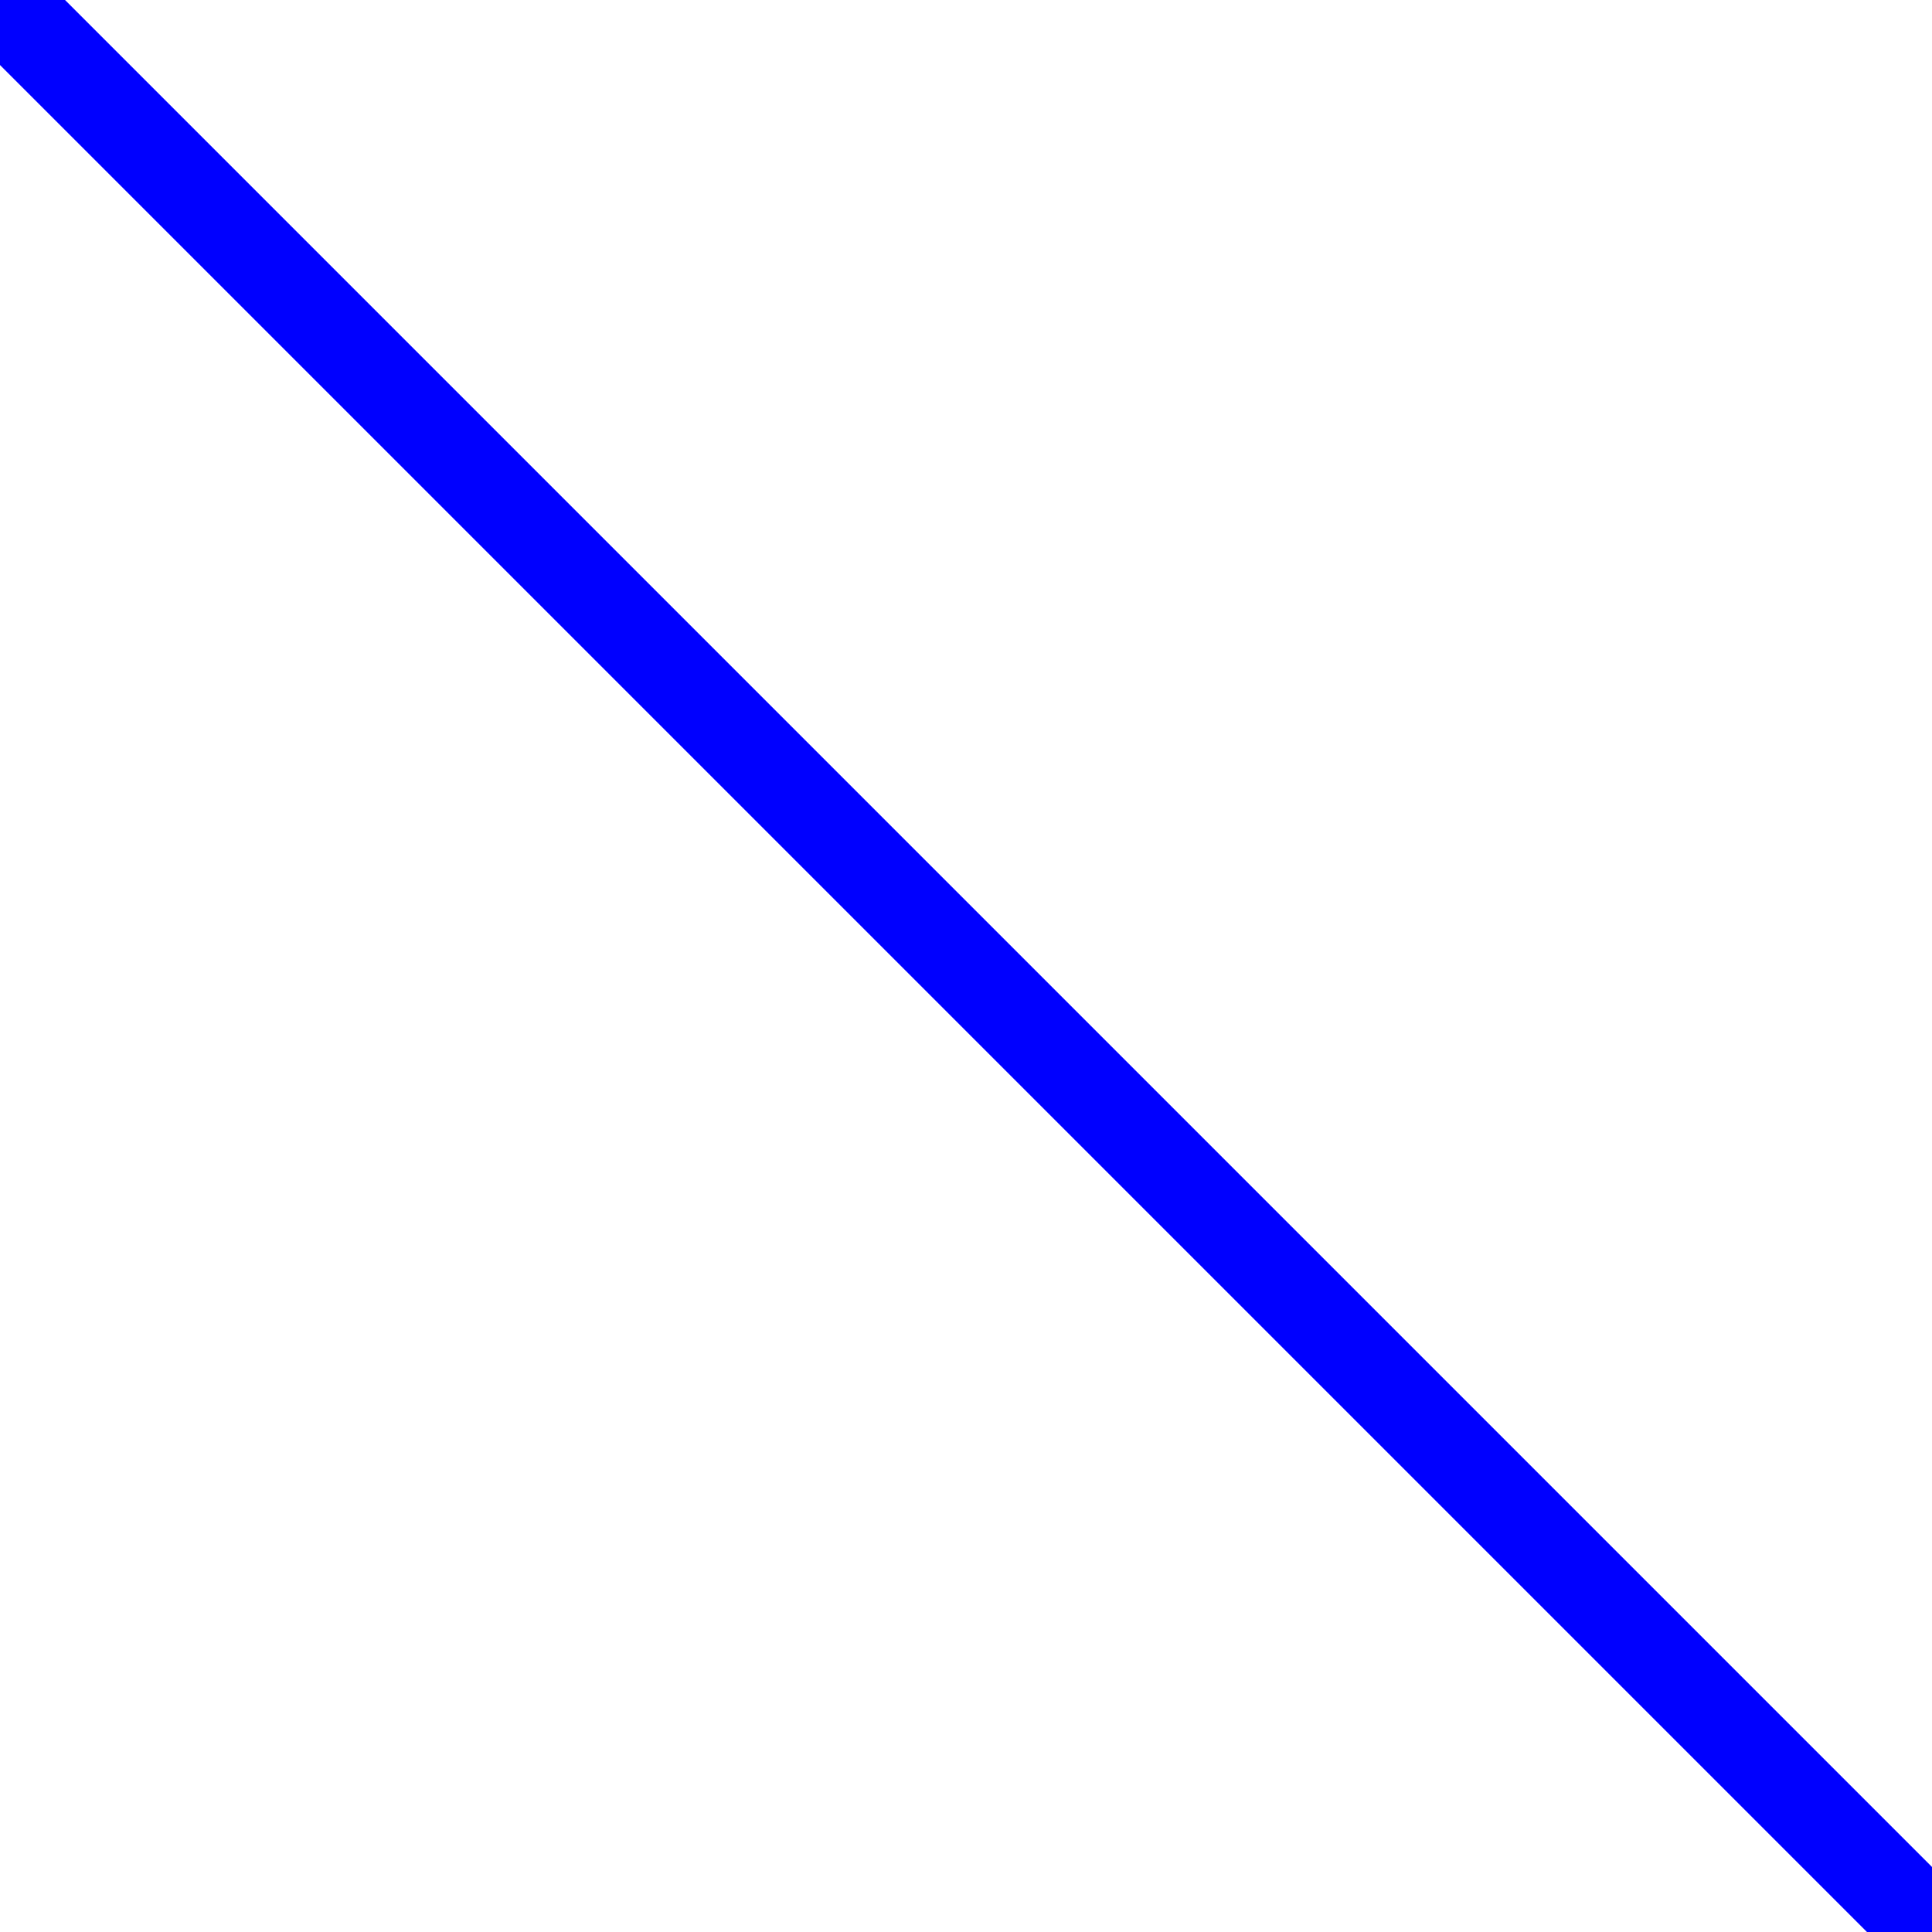
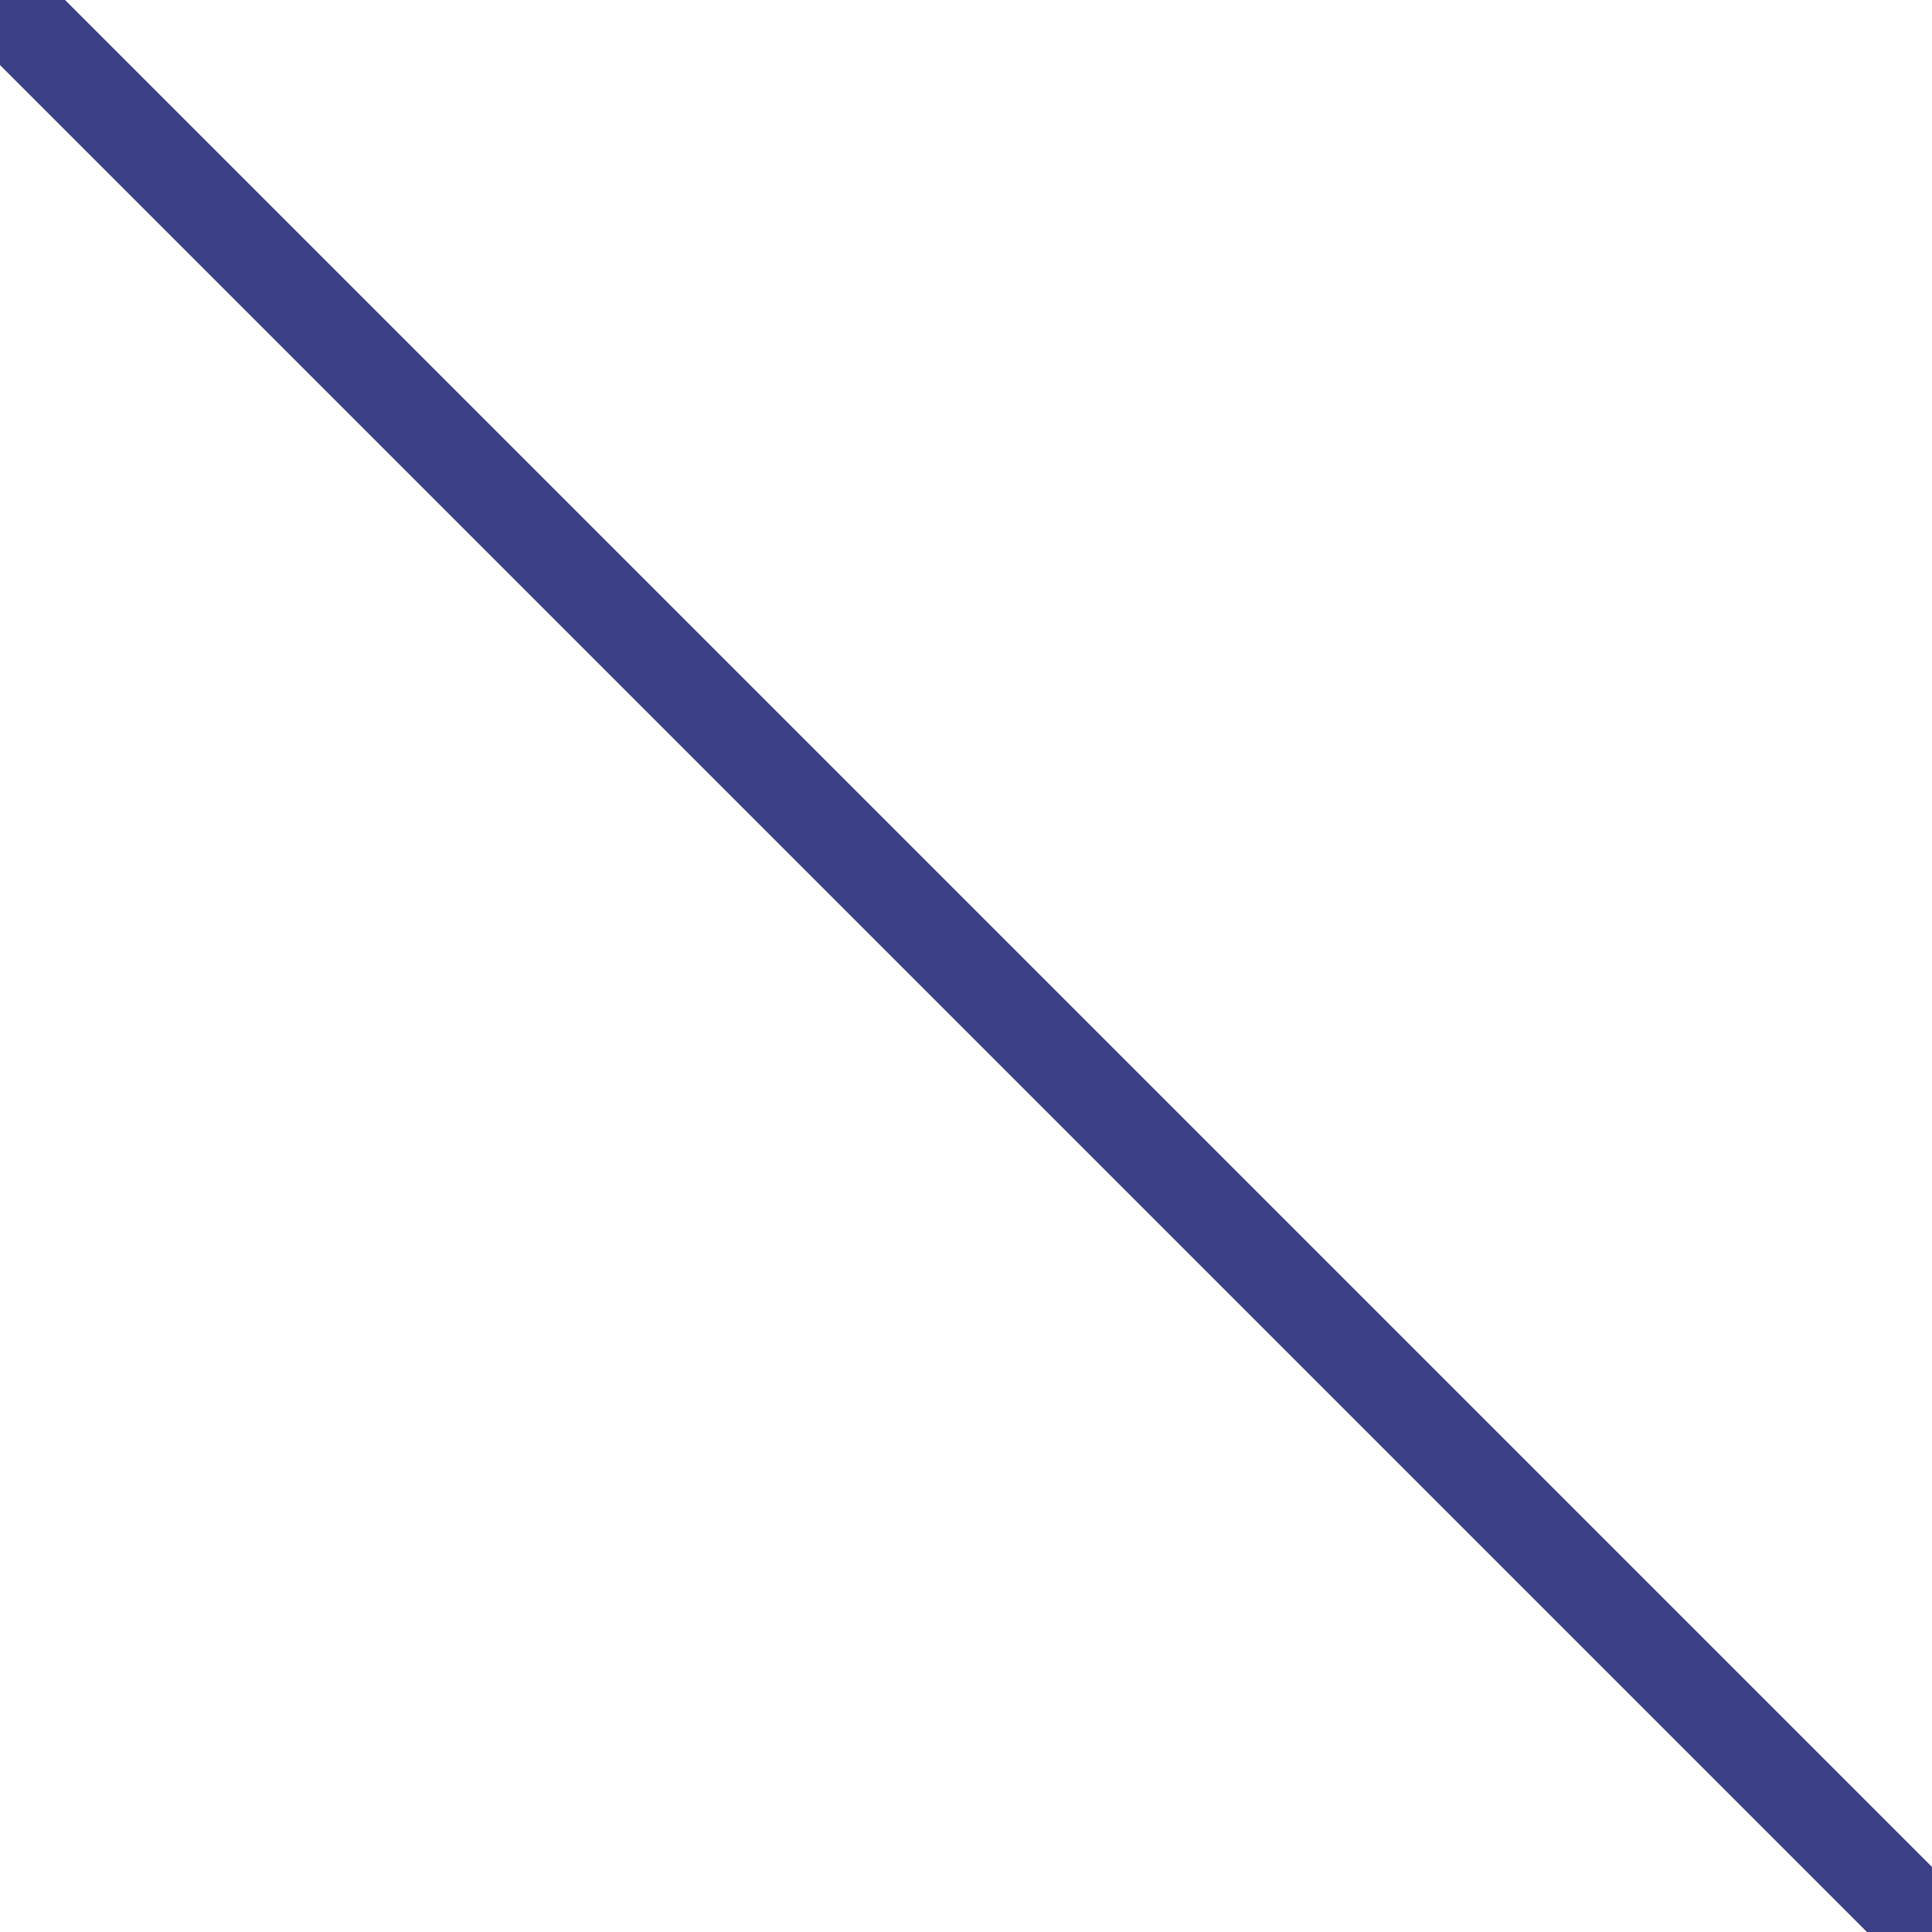
<svg xmlns="http://www.w3.org/2000/svg" width="42" height="42" viewBox="0 0 11.113 11.113" version="1.1" id="svg8">
  <defs id="defs2" />
-   <path id="path4489" d="M 0,0 11.113,11.113" style="fill:none;fill-rule:evenodd;stroke:#0000ff;stroke-width:0.529;stroke-linecap:square;stroke-linejoin:bevel;stroke-miterlimit:4;stroke-dasharray:none;stroke-opacity:1;paint-order:fill markers stroke" />
+   <path id="path4489" d="M 0,0 11.113,11.113" style="fill:none;fill-rule:evenodd;stroke:#3b4086;stroke-width:0.529;stroke-linecap:square;stroke-linejoin:bevel;stroke-miterlimit:4;stroke-dasharray:none;stroke-opacity:1;paint-order:fill markers stroke" />
</svg>
